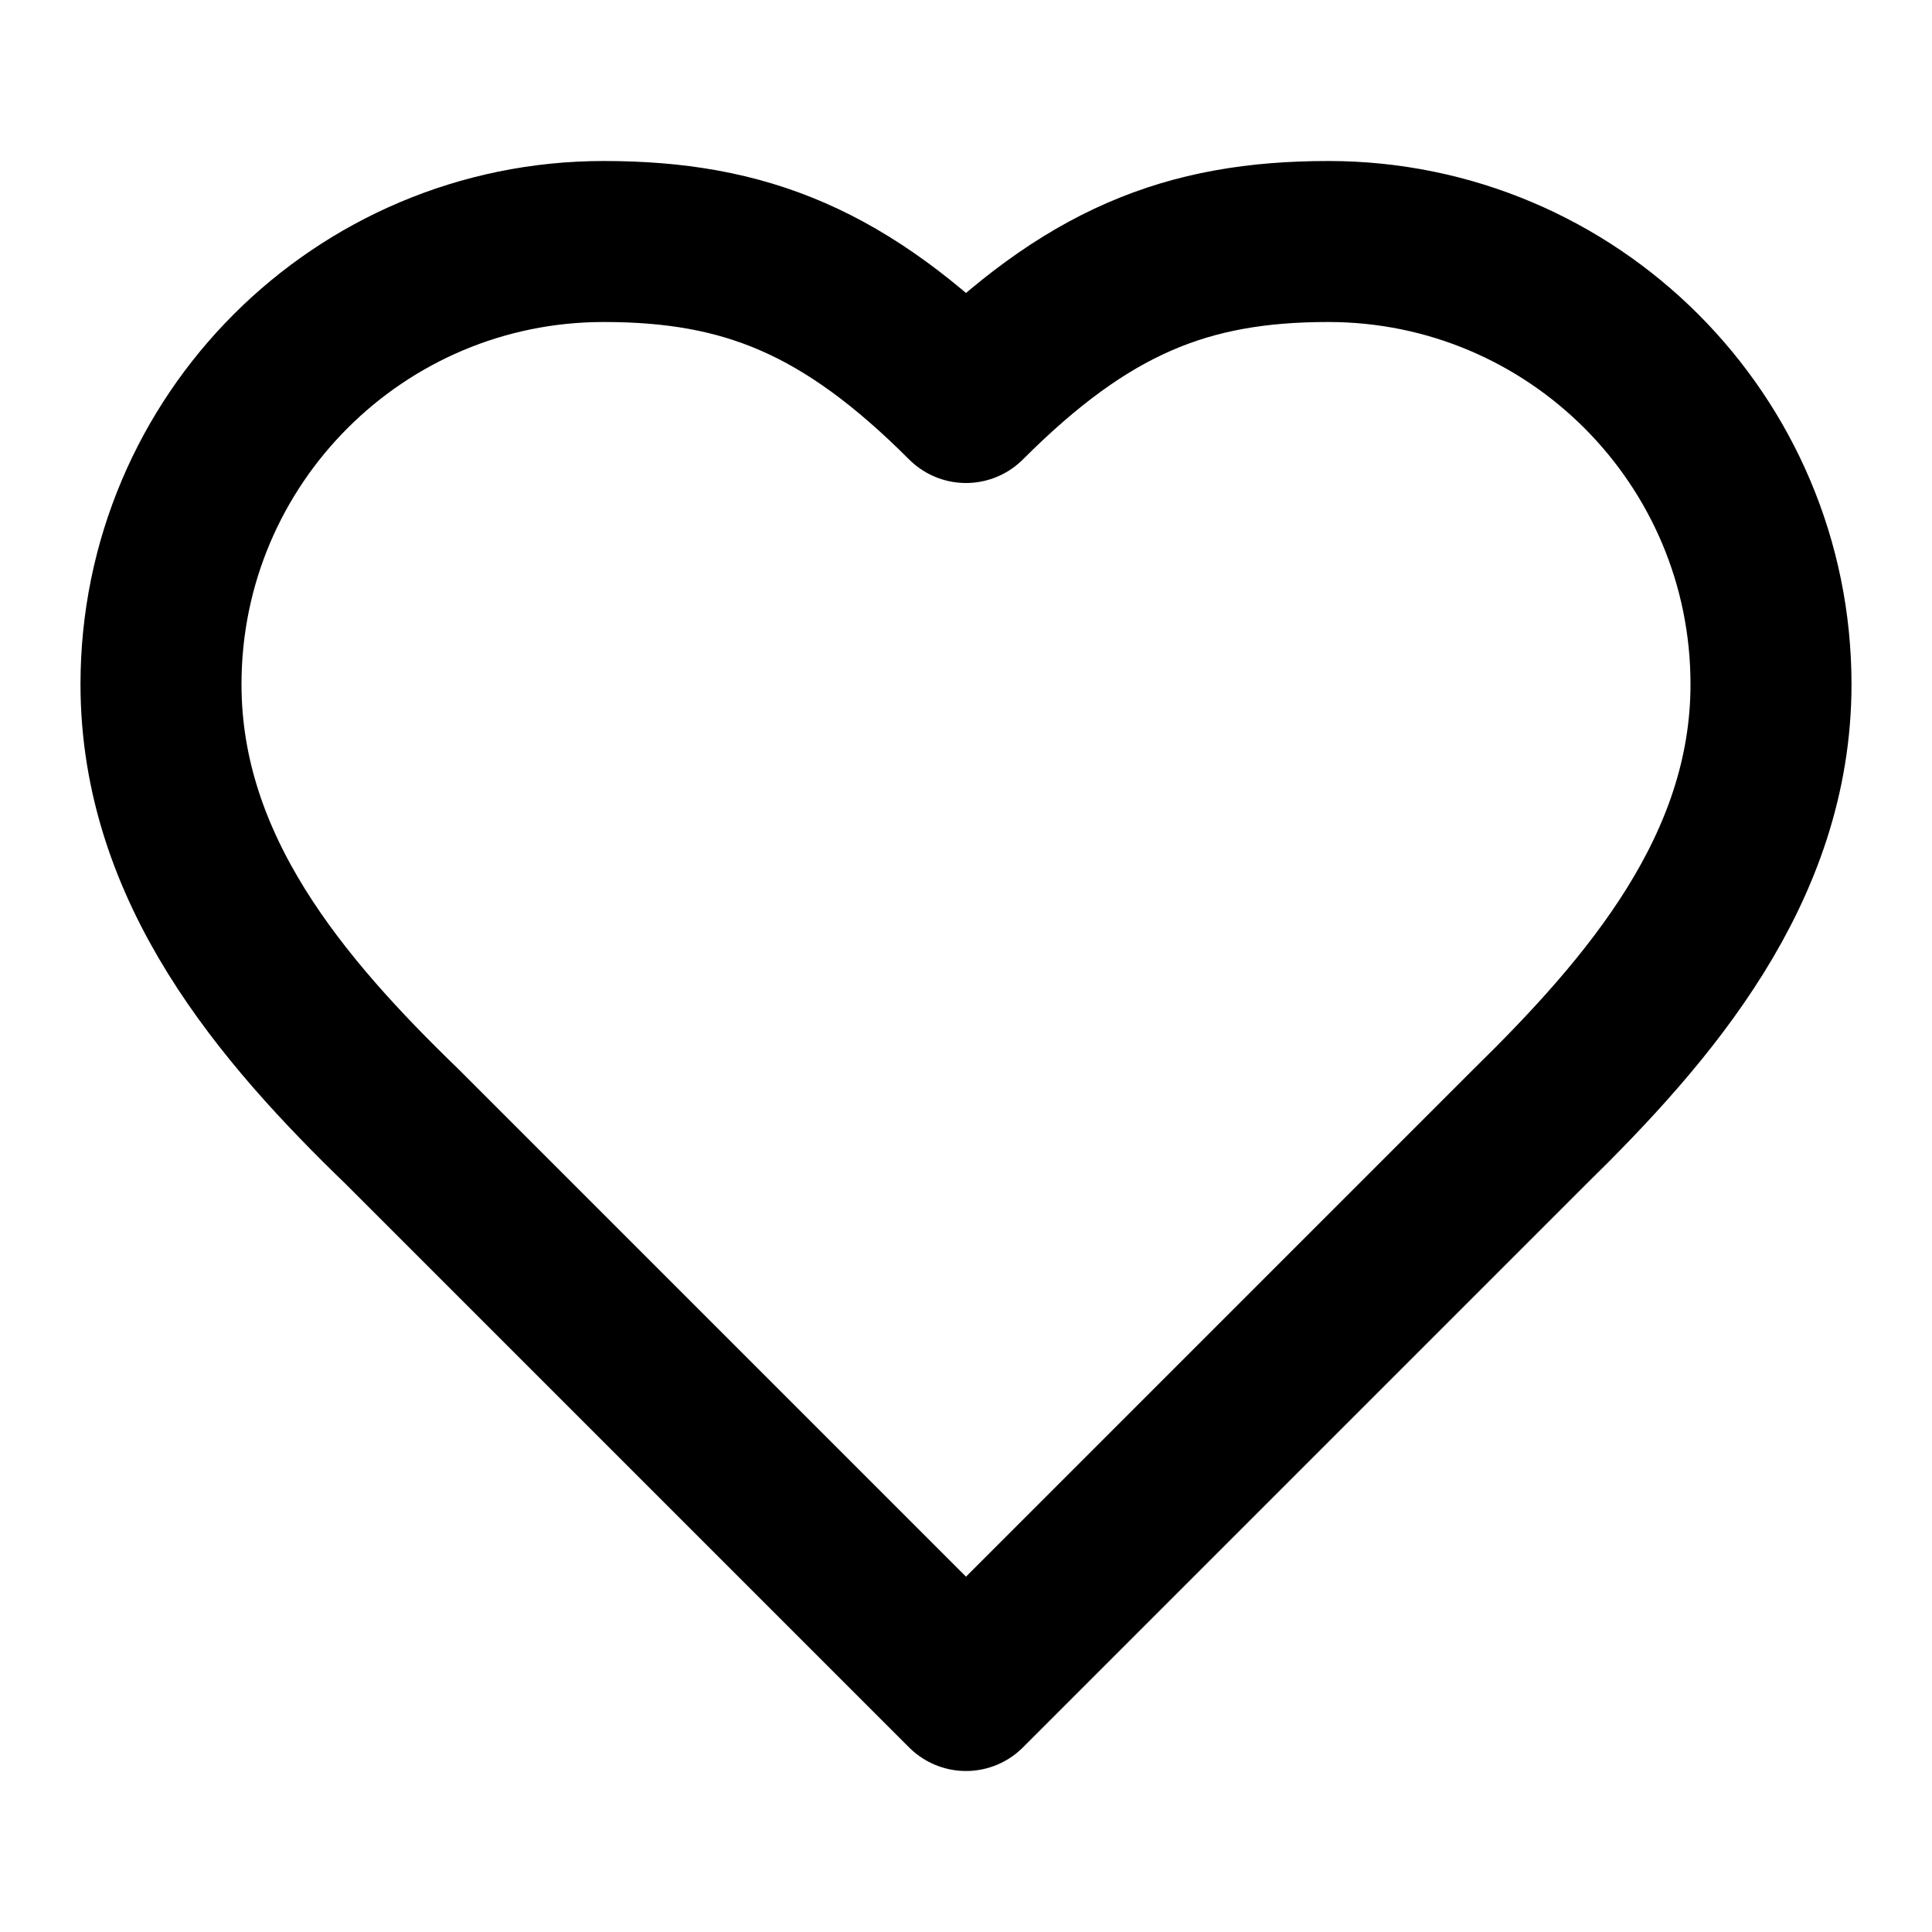
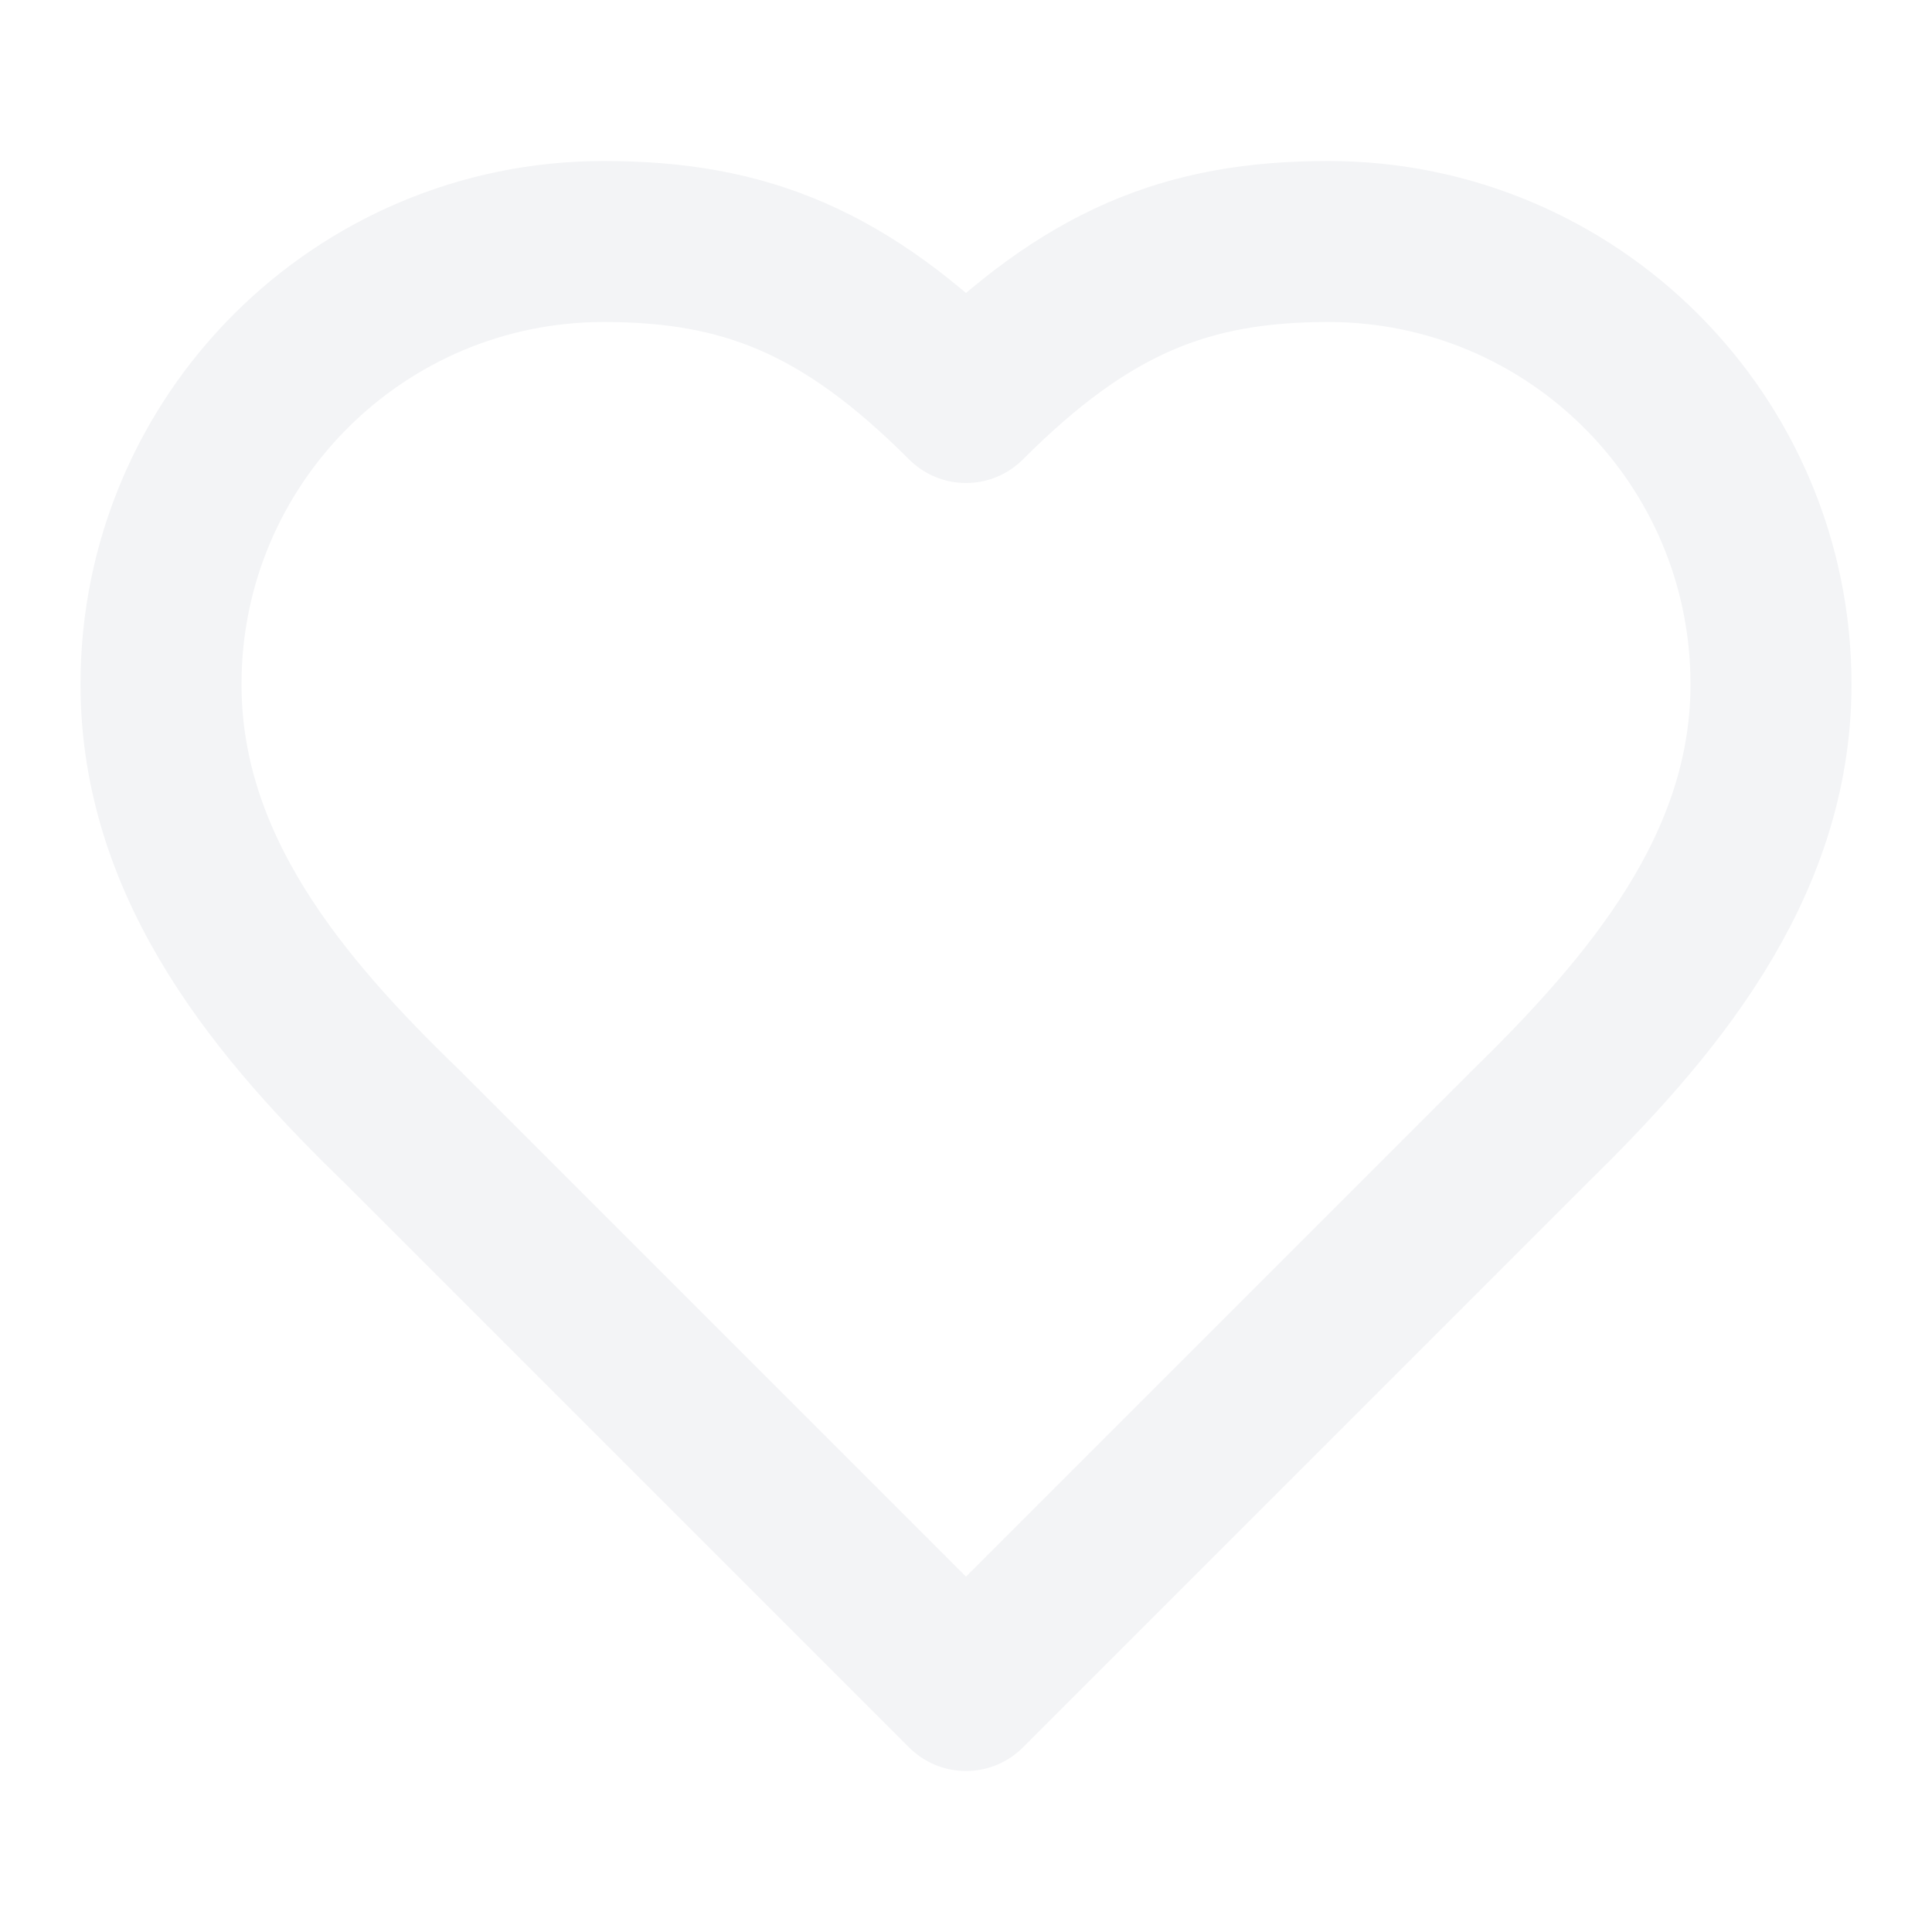
- <svg xmlns="http://www.w3.org/2000/svg" width="24" height="24" viewBox="0 0 24 24" fill="none" stroke="currentColor" stroke-width="2" stroke-linecap="round" stroke-linejoin="round" class="lucide lucide-heart">
+ <svg xmlns="http://www.w3.org/2000/svg" width="24" height="24" viewBox="0 0 24 24" fill="none" stroke="#f3f4f6" stroke-width="2" stroke-linecap="round" stroke-linejoin="round" class="lucide lucide-heart">
  <path d="M19 14c1.49-1.46 3-3.21 3-5.5A5.5 5.5 0 0 0 16.5 3c-1.76 0-3 .5-4.5 2-1.5-1.5-2.74-2-4.5-2A5.5 5.5 0 0 0 2 8.5c0 2.3 1.5 4.05 3 5.5l7 7Z" />
</svg>
